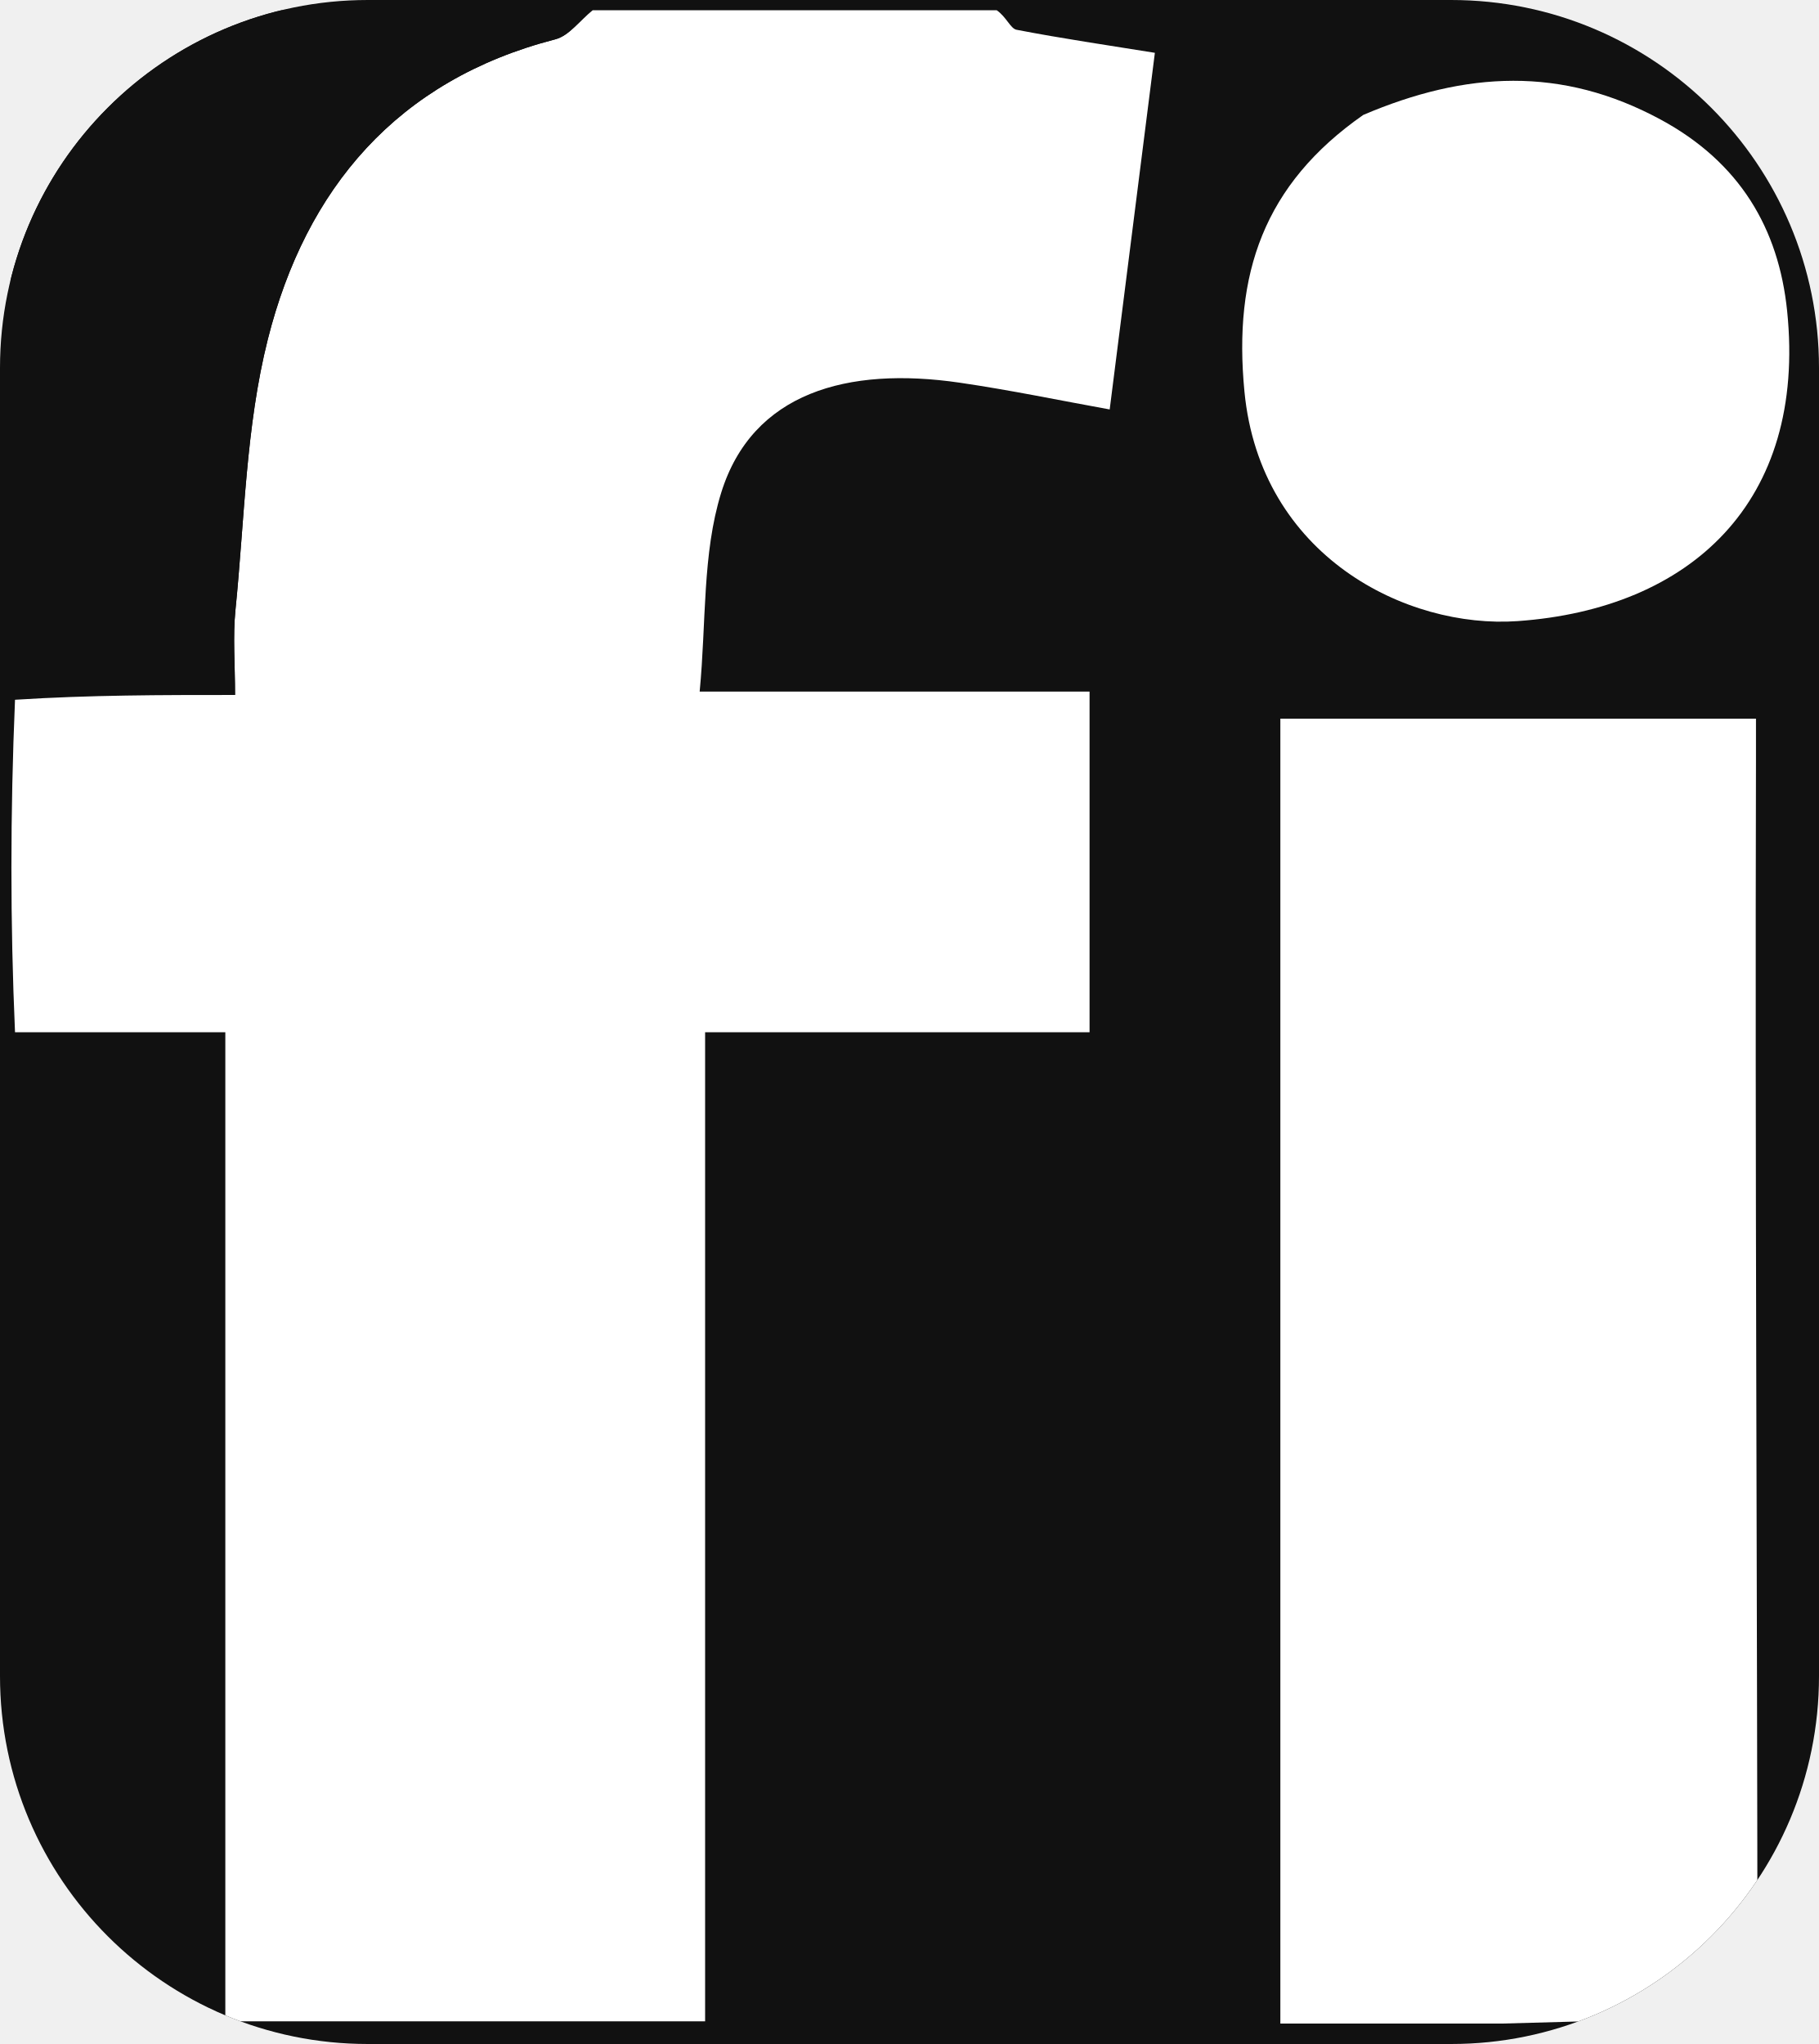
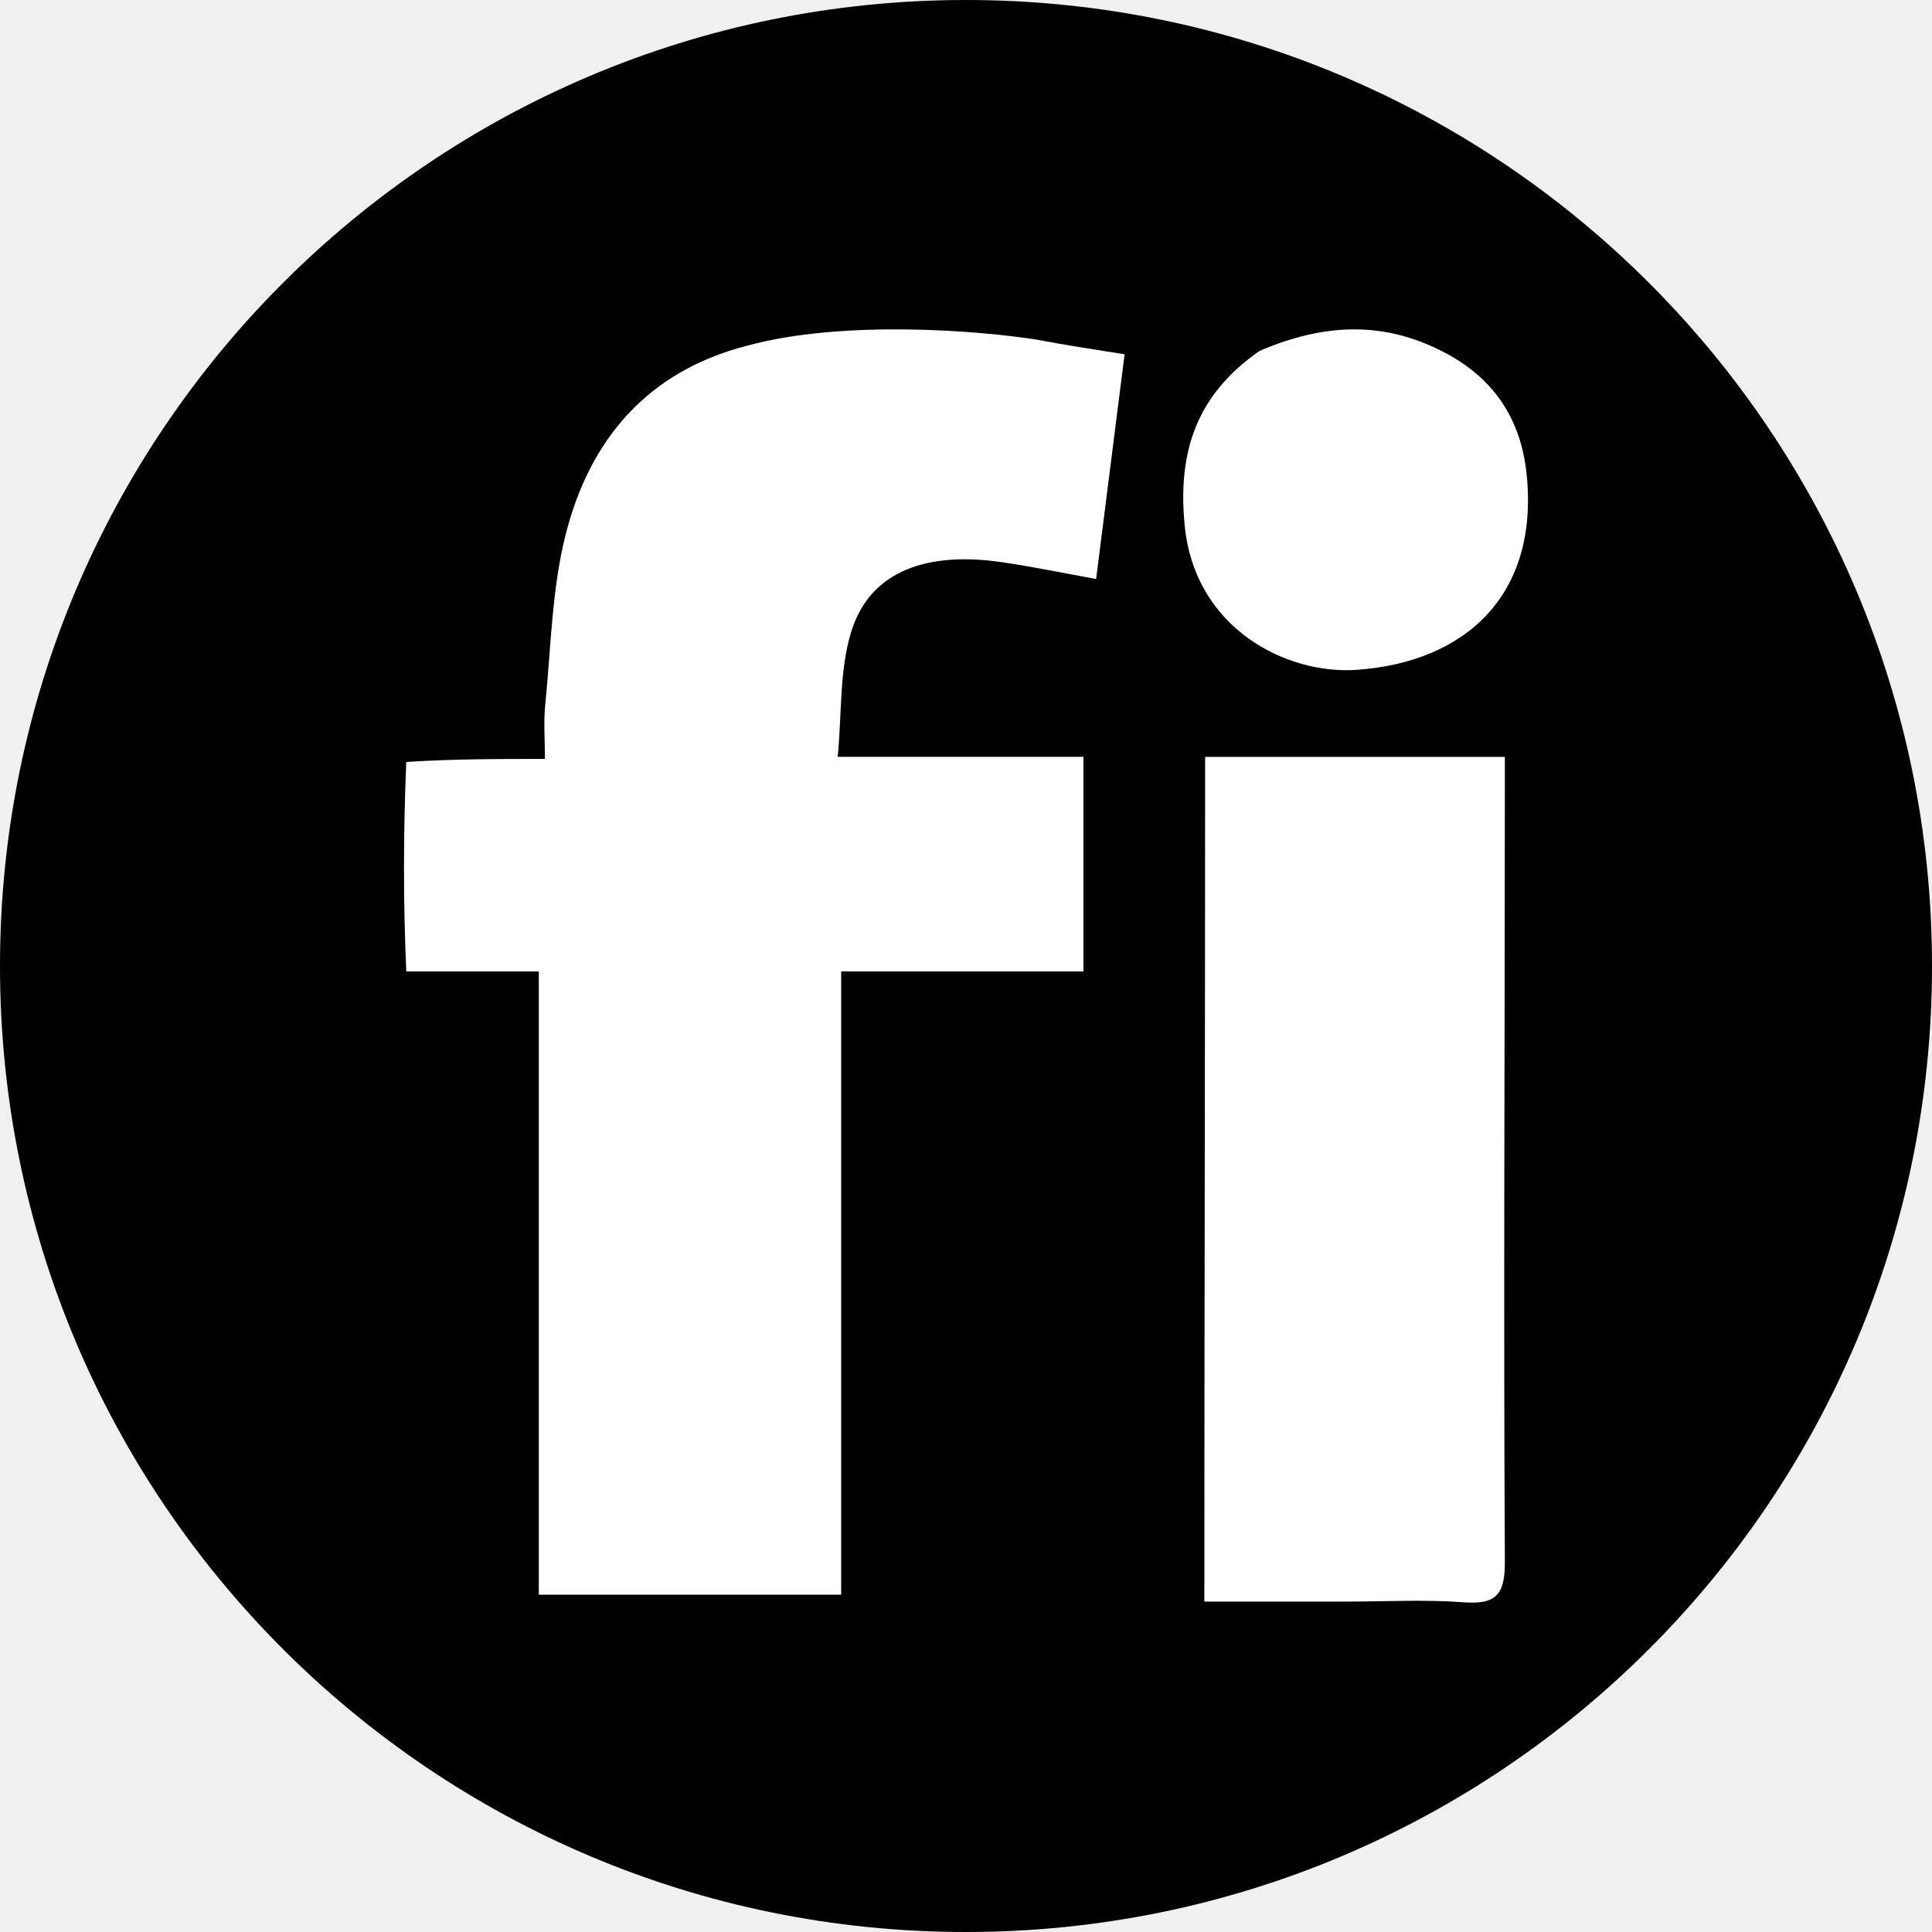
- <svg xmlns="http://www.w3.org/2000/svg" version="1.1" viewBox="0 0 178 200">
-   <defs>
-     <clipPath id="rounded">
-       <rect width="178" height="200" rx="36" />
-     </clipPath>
-   </defs>
-   <rect fill="#111111" width="178" height="200" rx="36" />
-   <g clip-path="url(#rounded)">
-     <path fill="#FFFFFF" opacity="1" stroke="none" d="M97.531,1 C98.486,1.662 98.881,2.797 99.473,2.912 C103.891,3.765 108.347,4.417 113.011,5.168 C111.543,16.754 110.116,28.017 108.59,40.063 C103.83,39.204 98.891,38.171 93.908,37.444 C82.921,35.839 73.621,38.415 70.574,48.21 C68.716,54.184 69.121,60.861 68.466,67.67 C81.451,67.67 93.855,67.67 106.62,67.67 C106.62,78.906 106.62,89.757 106.62,101.004 C94.195,101.004 81.792,101.004 68.999,101.004 C68.999,117.501 68.999,133.609 68.999,149.717 C68.999,165.665 68.999,181.612 68.999,197.779 C53.254,197.779 37.859,197.779 22.049,197.779 C22.049,181.558 22.049,165.455 22.049,149.353 C22.049,133.399 22.049,117.445 22.049,101 C15.152,101 8.545,101 1.469,101 C1,90.312 1,79.625 1.469,68.469 C8.852,68.001 15.767,68.001 23.001,68.001 C23.001,64.926 22.779,62.283 23.041,59.688 C23.936,50.828 24.05,41.746 26.21,33.19 C29.934,18.443 38.862,7.841 54.33,3.85 C55.707,3.495 56.784,1.978 58,1 C71.021,1 84.042,1 97.531,1 z" />
-     <path fill="#111111" opacity="1" stroke="none" d="M57.531,1 C56.784,1.978 55.707,3.495 54.33,3.85 C38.862,7.841 29.934,18.443 26.21,33.19 C24.05,41.746 23.936,50.828 23.041,59.688 C22.779,62.283 23.001,64.926 23.001,68.001 C15.767,68.001 8.852,68.001 1.469,68.001 C1,45.746 1,23.492 1,1 C19.687,1 38.375,1 57.531,1 z" />
-     <path fill="#FFFFFF" opacity="1" stroke="none" d="M147,198 C139.526,198 132.552,198 125.29,198 C125.29,155.404 125.29,113.022 125.29,70.32 C140.545,70.32 155.94,70.32 171.833,70.32 C171.833,71.58 171.833,73.007 171.833,74.434 C171.732,113.571 171.954,152.709 171.983,197.025 C170.486,198.483 165.479,198.106 159.517,197.657 C153.496,198 147,198 z" />
-     <path fill="#FFFFFF" opacity="1" stroke="none" d="M133.407,11.243 C143.428,6.973 152.81,6.462 162.499,11.696 C170.245,15.881 174.059,22.356 174.883,30.44 C176.788,49.139 165.416,59.578 148.506,60.774 C137.654,61.542 123.336,54.434 121.777,38.318 C120.664,26.814 123.668,18.039 133.407,11.243 z" />
-   </g>
+ <svg xmlns="http://www.w3.org/2000/svg" width="300" height="300" viewBox="0 0 300 300" fill="none">
+   <rect width="300" height="300" rx="150" fill="black" />
+   <path d="M174.627 55.014C169.964 54.263 165.507 53.611 161.089 52.758C152.318 51.354 131.01 49.577 115.946 53.696C100.478 57.687 91.55 68.288 87.827 83.036C85.666 91.592 85.552 100.674 84.657 109.534C84.396 112.129 84.617 114.772 84.617 117.847C77.383 117.847 70.468 117.847 63.085 118.315C62.616 129.471 62.616 140.158 63.085 150.846L83.666 150.846V199.199V247.625H130.616V199.563V150.85H168.236V117.516H130.082C130.737 110.707 130.332 104.03 132.19 98.056C135.237 88.261 144.537 85.685 155.524 87.29C160.507 88.017 165.446 89.05 170.206 89.909L174.627 55.014Z" fill="white" />
+   <path d="M208.721 248.694C201.247 248.694 194.273 248.694 187.011 248.694C187.011 206.098 187.132 160.232 187.132 117.53C202.386 117.53 217.782 117.53 233.674 117.53C233.674 118.79 233.674 120.217 233.674 121.644C233.674 160.781 233.452 203.403 233.675 242.539C233.704 247.719 232.207 249.177 227.199 248.8C221.238 248.351 215.216 248.694 208.721 248.694Z" fill="white" />
+   <path d="M195.583 54.482C205.604 50.212 214.986 49.701 224.675 54.935C232.421 59.12 236.235 65.595 237.059 73.679C238.964 92.378 227.592 102.816 210.682 104.013C199.83 104.781 185.512 97.673 183.953 81.557C182.84 70.053 185.844 61.278 195.583 54.482Z" fill="white" />
</svg>
